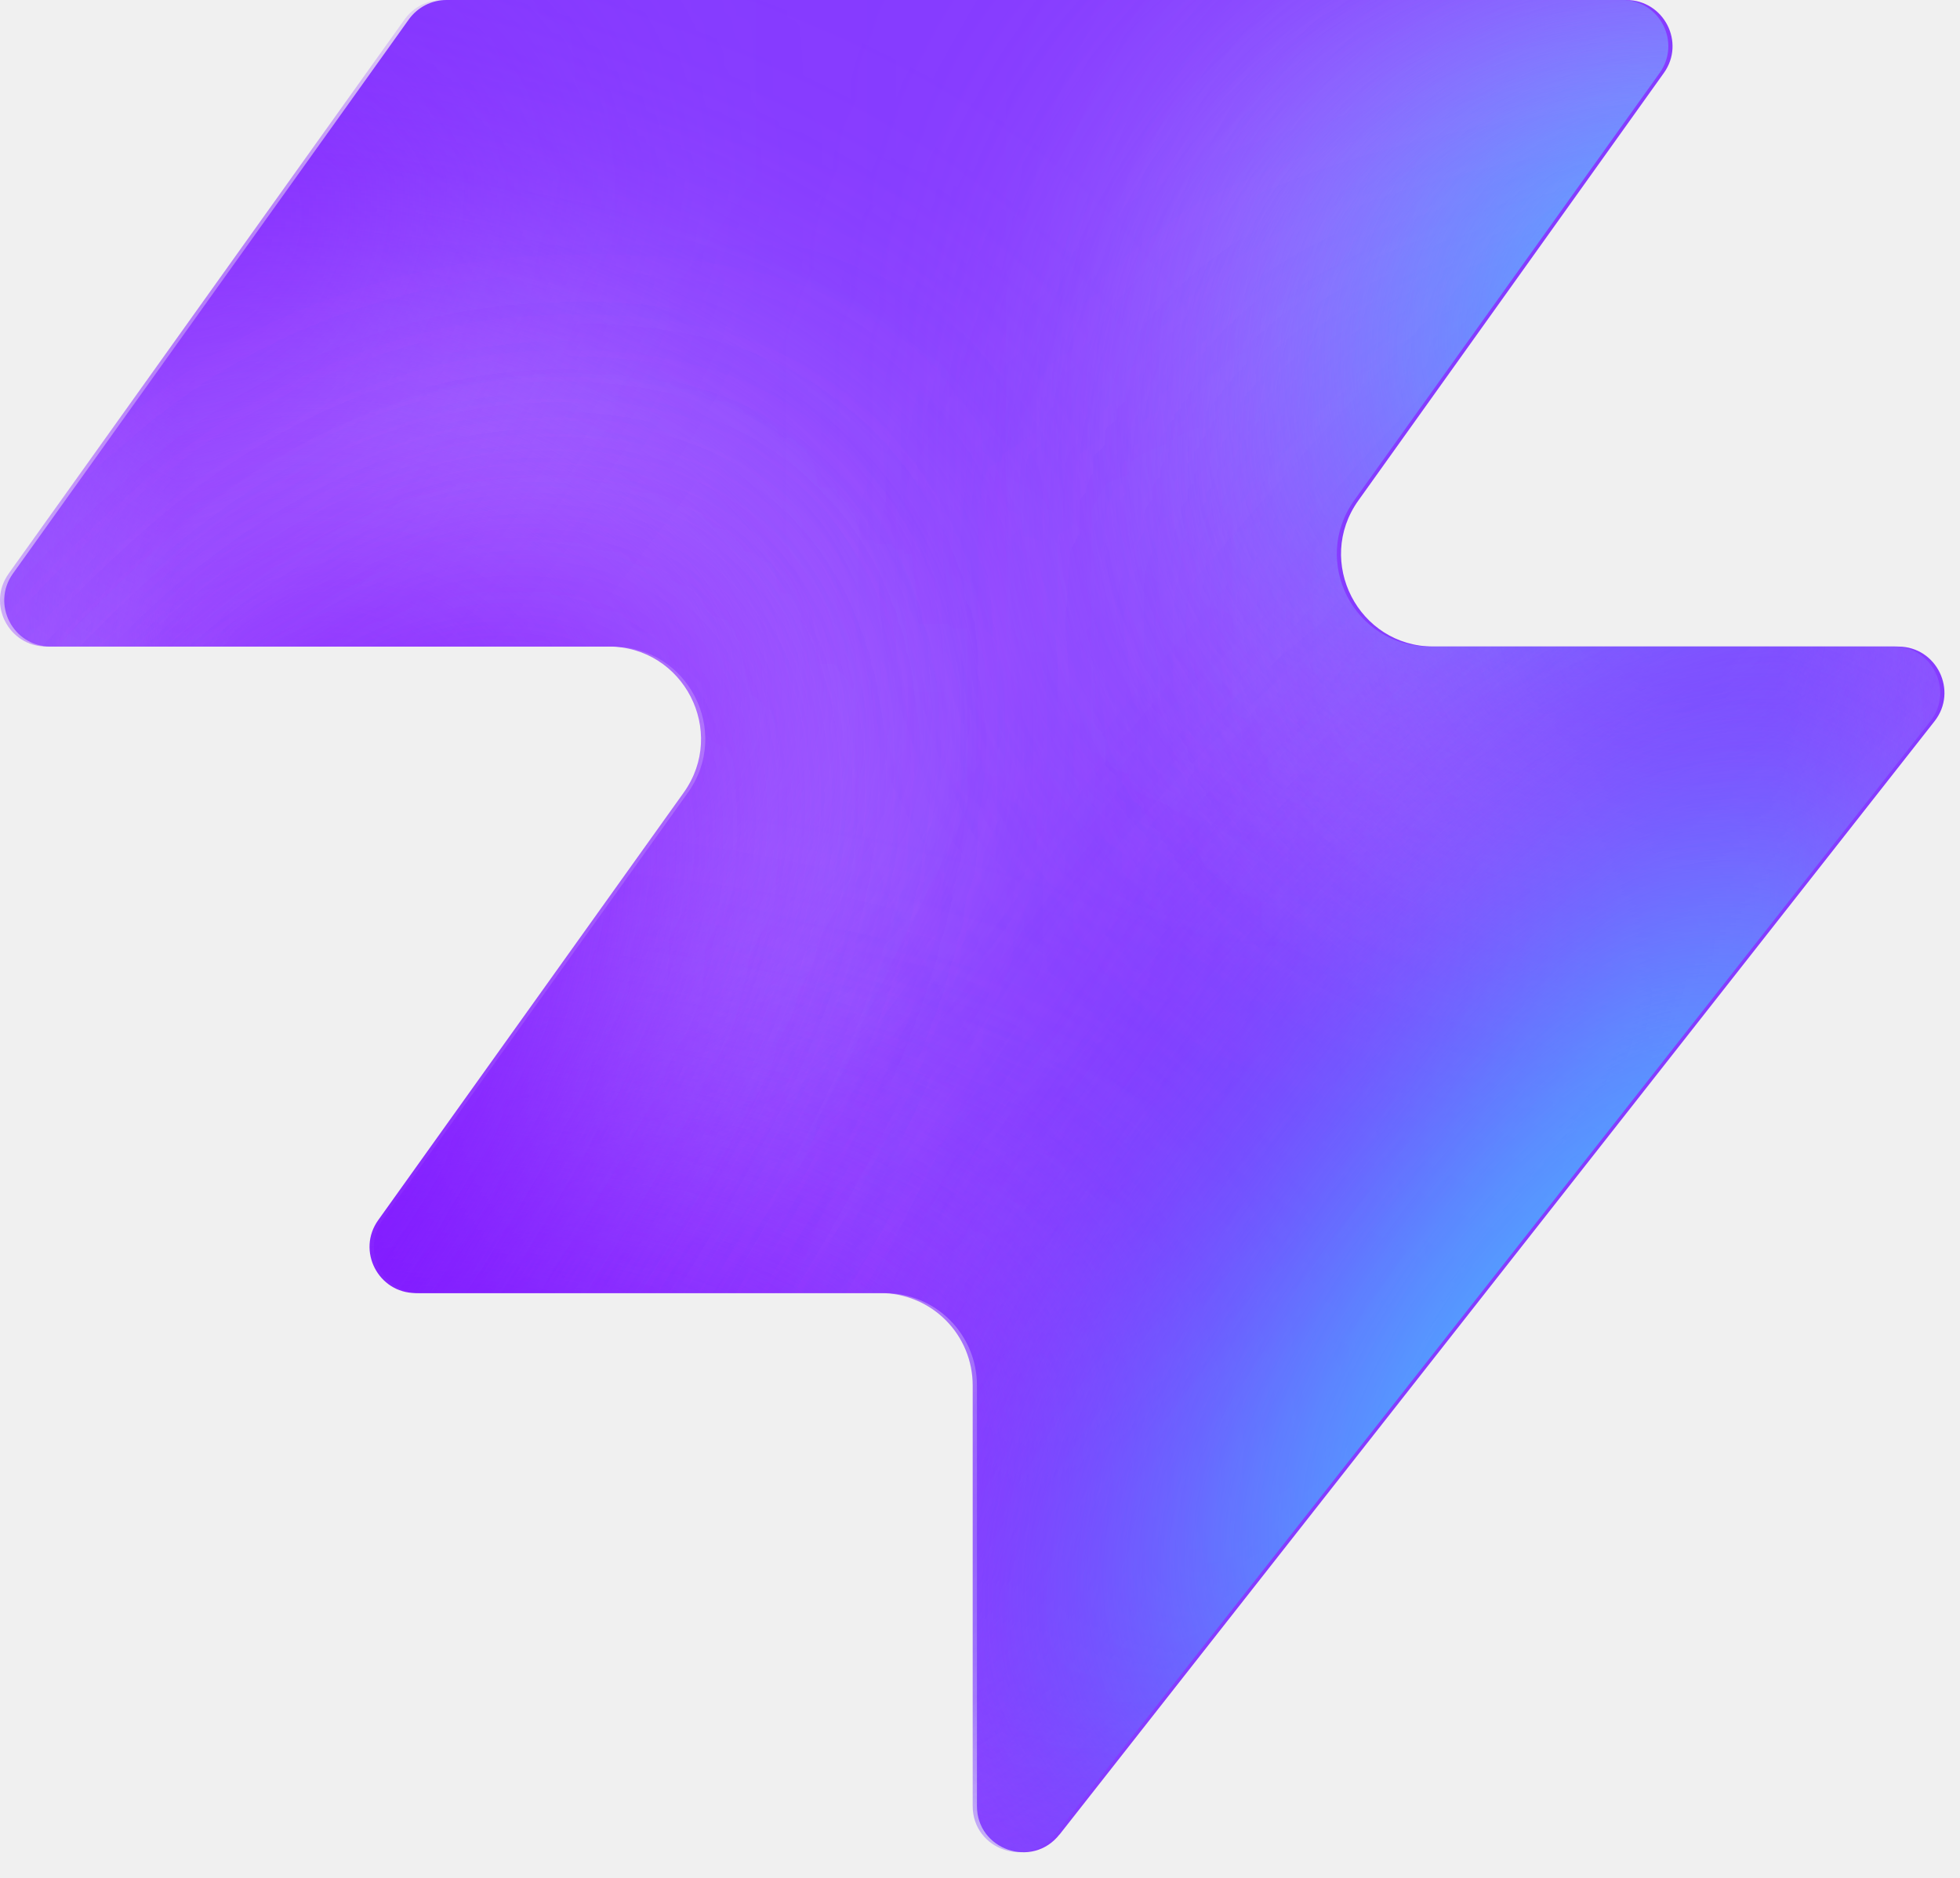
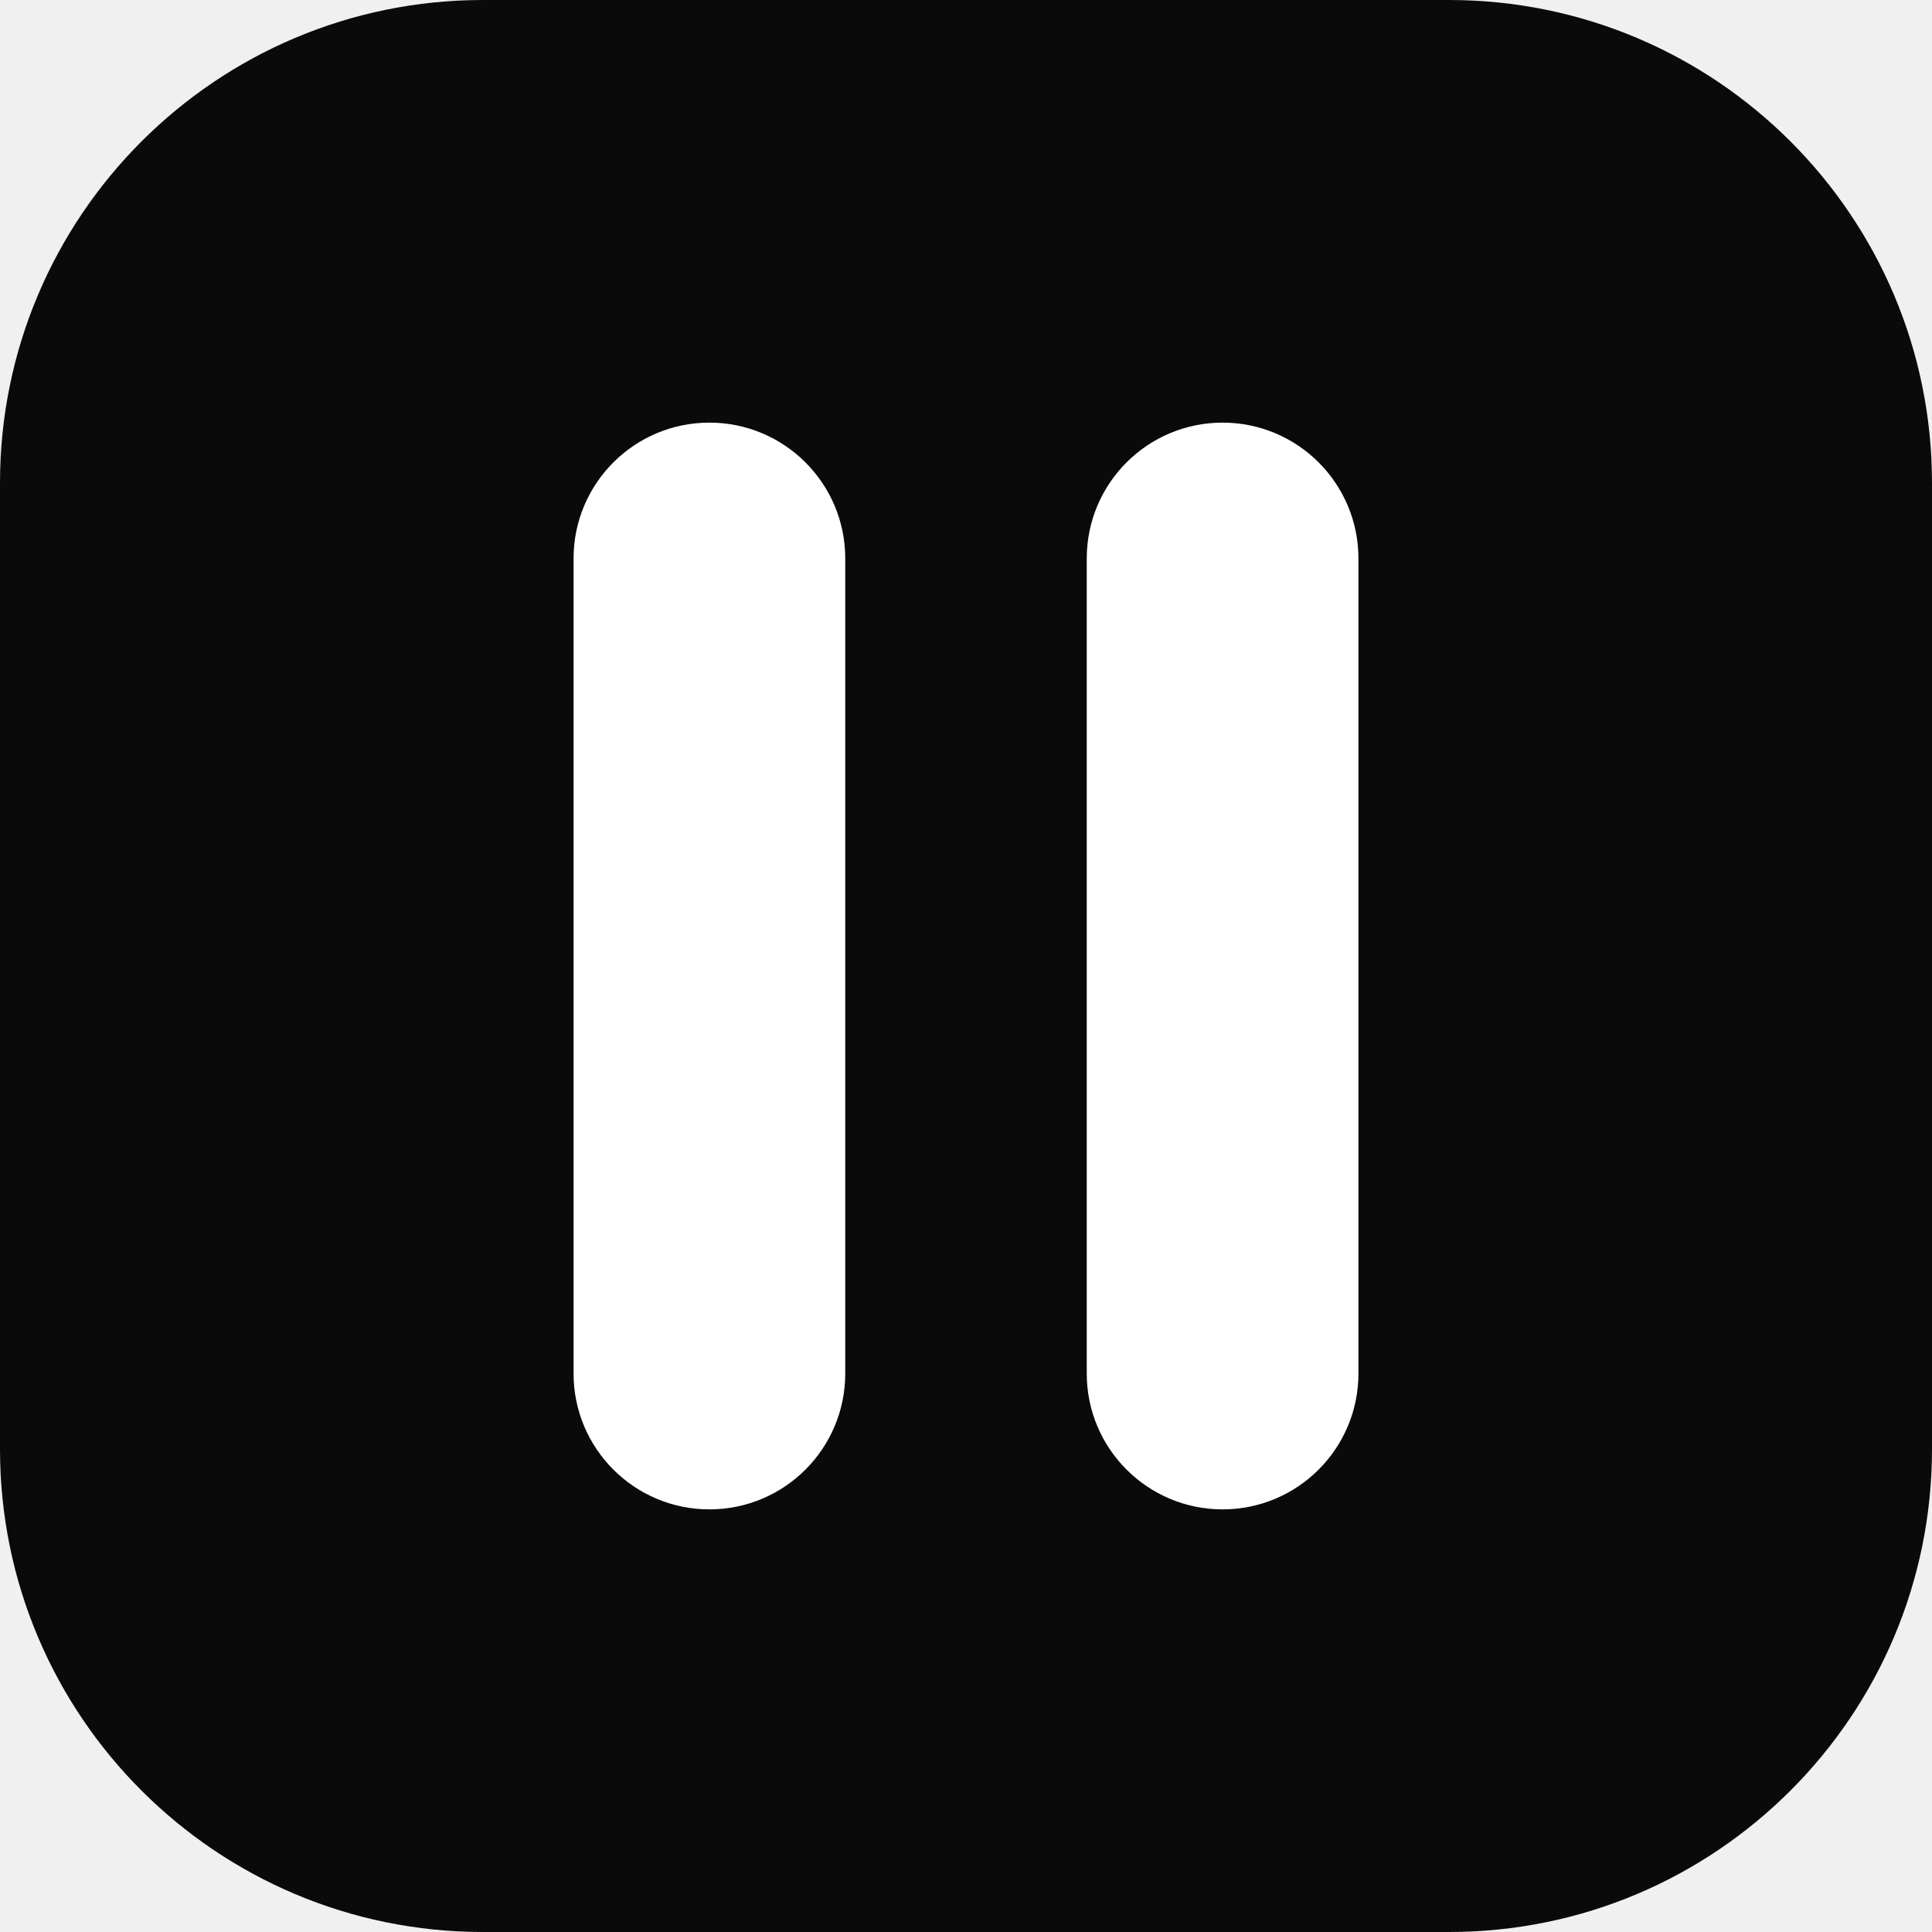
- <svg xmlns="http://www.w3.org/2000/svg" width="48" height="46" fill="none" viewBox="0 0 48 46">
-   <path fill="#863bff" d="M25.946 44.938c-.664.845-2.021.375-2.021-.698V33.937a2.26 2.26 0 0 0-2.262-2.262H10.287c-.92 0-1.456-1.04-.92-1.788l7.48-10.471c1.07-1.497 0-3.578-1.842-3.578H1.237c-.92 0-1.456-1.04-.92-1.788L10.013.474c.214-.297.556-.474.92-.474h28.894c.92 0 1.456 1.04.92 1.788l-7.48 10.471c-1.07 1.498 0 3.579 1.842 3.579h11.377c.943 0 1.473 1.088.89 1.83L25.947 44.94z" style="fill:#863bff;fill:color(display-p3 .525 .23 1);fill-opacity:1" />
-   <mask id="a" width="48" height="46" x="0" y="0" maskUnits="userSpaceOnUse" style="mask-type:alpha">
-     <path fill="#000" d="M25.842 44.938c-.664.844-2.021.375-2.021-.698V33.937a2.26 2.26 0 0 0-2.262-2.262H10.183c-.92 0-1.456-1.04-.92-1.788l7.48-10.471c1.07-1.498 0-3.579-1.842-3.579H1.133c-.92 0-1.456-1.04-.92-1.787L9.91.473c.214-.297.556-.474.92-.474h28.894c.92 0 1.456 1.04.92 1.788l-7.48 10.471c-1.07 1.498 0 3.578 1.842 3.578h11.377c.943 0 1.473 1.088.89 1.832L25.843 44.94z" style="fill:#000;fill-opacity:1" />
-   </mask>
-   <g mask="url(#a)">
-     <g filter="url(#b)">
-       <ellipse cx="5.508" cy="14.704" fill="#ede6ff" rx="5.508" ry="14.704" style="fill:#ede6ff;fill:color(display-p3 .927 .903 1);fill-opacity:1" transform="matrix(.00324 1 1 -.00324 -4.47 31.516)" />
-     </g>
-     <g filter="url(#c)">
-       <ellipse cx="10.399" cy="29.851" fill="#ede6ff" rx="10.399" ry="29.851" style="fill:#ede6ff;fill:color(display-p3 .927 .903 1);fill-opacity:1" transform="matrix(.00324 1 1 -.00324 -39.328 7.883)" />
-     </g>
-     <g filter="url(#d)">
-       <ellipse cx="5.508" cy="30.487" fill="#7e14ff" rx="5.508" ry="30.487" style="fill:#7e14ff;fill:color(display-p3 .492 .077 1);fill-opacity:1" transform="rotate(89.814 -25.913 -14.639)scale(1 -1)" />
-     </g>
-     <g filter="url(#e)">
-       <ellipse cx="5.508" cy="30.599" fill="#7e14ff" rx="5.508" ry="30.599" style="fill:#7e14ff;fill:color(display-p3 .492 .077 1);fill-opacity:1" transform="rotate(89.814 -32.644 -3.334)scale(1 -1)" />
-     </g>
-     <g filter="url(#f)">
-       <ellipse cx="5.508" cy="30.599" fill="#7e14ff" rx="5.508" ry="30.599" style="fill:#7e14ff;fill:color(display-p3 .492 .077 1);fill-opacity:1" transform="matrix(.00324 1 1 -.00324 -34.34 30.47)" />
-     </g>
-     <g filter="url(#g)">
-       <ellipse cx="14.072" cy="22.078" fill="#ede6ff" rx="14.072" ry="22.078" style="fill:#ede6ff;fill:color(display-p3 .927 .903 1);fill-opacity:1" transform="rotate(93.35 24.506 48.493)scale(-1 1)" />
-     </g>
-     <g filter="url(#h)">
-       <ellipse cx="3.47" cy="21.501" fill="#7e14ff" rx="3.47" ry="21.501" style="fill:#7e14ff;fill:color(display-p3 .492 .077 1);fill-opacity:1" transform="rotate(89.009 28.708 47.59)scale(-1 1)" />
-     </g>
-     <g filter="url(#i)">
-       <ellipse cx="3.47" cy="21.501" fill="#7e14ff" rx="3.47" ry="21.501" style="fill:#7e14ff;fill:color(display-p3 .492 .077 1);fill-opacity:1" transform="rotate(89.009 28.708 47.59)scale(-1 1)" />
-     </g>
-     <g filter="url(#j)">
-       <ellipse cx=".387" cy="8.972" fill="#7e14ff" rx="4.407" ry="29.108" style="fill:#7e14ff;fill:color(display-p3 .492 .077 1);fill-opacity:1" transform="rotate(39.51 .387 8.972)" />
-     </g>
-     <g filter="url(#k)">
-       <ellipse cx="47.523" cy="-6.092" fill="#7e14ff" rx="4.407" ry="29.108" style="fill:#7e14ff;fill:color(display-p3 .492 .077 1);fill-opacity:1" transform="rotate(37.892 47.523 -6.092)" />
-     </g>
-     <g filter="url(#l)">
-       <ellipse cx="41.412" cy="6.333" fill="#47bfff" rx="5.971" ry="9.665" style="fill:#47bfff;fill:color(display-p3 .28 .748 1);fill-opacity:1" transform="rotate(37.892 41.412 6.333)" />
-     </g>
-     <g filter="url(#m)">
-       <ellipse cx="-1.879" cy="38.332" fill="#7e14ff" rx="4.407" ry="29.108" style="fill:#7e14ff;fill:color(display-p3 .492 .077 1);fill-opacity:1" transform="rotate(37.892 -1.88 38.332)" />
-     </g>
-     <g filter="url(#n)">
-       <ellipse cx="-1.879" cy="38.332" fill="#7e14ff" rx="4.407" ry="29.108" style="fill:#7e14ff;fill:color(display-p3 .492 .077 1);fill-opacity:1" transform="rotate(37.892 -1.88 38.332)" />
-     </g>
-     <g filter="url(#o)">
-       <ellipse cx="35.651" cy="29.907" fill="#7e14ff" rx="4.407" ry="29.108" style="fill:#7e14ff;fill:color(display-p3 .492 .077 1);fill-opacity:1" transform="rotate(37.892 35.651 29.907)" />
-     </g>
-     <g filter="url(#p)">
-       <ellipse cx="38.418" cy="32.4" fill="#47bfff" rx="5.971" ry="15.297" style="fill:#47bfff;fill:color(display-p3 .28 .748 1);fill-opacity:1" transform="rotate(37.892 38.418 32.4)" />
-     </g>
-   </g>
-   <defs>
-     <filter id="b" width="60.045" height="41.654" x="-19.77" y="16.149" color-interpolation-filters="sRGB" filterUnits="userSpaceOnUse">
-       <feFlood flood-opacity="0" result="BackgroundImageFix" />
-       <feBlend in="SourceGraphic" in2="BackgroundImageFix" result="shape" />
-       <feGaussianBlur result="effect1_foregroundBlur_2002_17158" stdDeviation="7.659" />
-     </filter>
-     <filter id="c" width="90.34" height="51.437" x="-54.613" y="-7.533" color-interpolation-filters="sRGB" filterUnits="userSpaceOnUse">
-       <feFlood flood-opacity="0" result="BackgroundImageFix" />
-       <feBlend in="SourceGraphic" in2="BackgroundImageFix" result="shape" />
-       <feGaussianBlur result="effect1_foregroundBlur_2002_17158" stdDeviation="7.659" />
-     </filter>
-     <filter id="d" width="79.355" height="29.4" x="-49.64" y="2.03" color-interpolation-filters="sRGB" filterUnits="userSpaceOnUse">
-       <feFlood flood-opacity="0" result="BackgroundImageFix" />
-       <feBlend in="SourceGraphic" in2="BackgroundImageFix" result="shape" />
-       <feGaussianBlur result="effect1_foregroundBlur_2002_17158" stdDeviation="4.596" />
-     </filter>
-     <filter id="e" width="79.579" height="29.4" x="-45.045" y="20.029" color-interpolation-filters="sRGB" filterUnits="userSpaceOnUse">
-       <feFlood flood-opacity="0" result="BackgroundImageFix" />
-       <feBlend in="SourceGraphic" in2="BackgroundImageFix" result="shape" />
-       <feGaussianBlur result="effect1_foregroundBlur_2002_17158" stdDeviation="4.596" />
-     </filter>
-     <filter id="f" width="79.579" height="29.4" x="-43.513" y="21.178" color-interpolation-filters="sRGB" filterUnits="userSpaceOnUse">
-       <feFlood flood-opacity="0" result="BackgroundImageFix" />
-       <feBlend in="SourceGraphic" in2="BackgroundImageFix" result="shape" />
-       <feGaussianBlur result="effect1_foregroundBlur_2002_17158" stdDeviation="4.596" />
-     </filter>
-     <filter id="g" width="74.749" height="58.852" x="15.756" y="-17.901" color-interpolation-filters="sRGB" filterUnits="userSpaceOnUse">
-       <feFlood flood-opacity="0" result="BackgroundImageFix" />
-       <feBlend in="SourceGraphic" in2="BackgroundImageFix" result="shape" />
-       <feGaussianBlur result="effect1_foregroundBlur_2002_17158" stdDeviation="7.659" />
-     </filter>
-     <filter id="h" width="61.377" height="25.362" x="23.548" y="2.284" color-interpolation-filters="sRGB" filterUnits="userSpaceOnUse">
-       <feFlood flood-opacity="0" result="BackgroundImageFix" />
-       <feBlend in="SourceGraphic" in2="BackgroundImageFix" result="shape" />
-       <feGaussianBlur result="effect1_foregroundBlur_2002_17158" stdDeviation="4.596" />
-     </filter>
-     <filter id="i" width="61.377" height="25.362" x="23.548" y="2.284" color-interpolation-filters="sRGB" filterUnits="userSpaceOnUse">
-       <feFlood flood-opacity="0" result="BackgroundImageFix" />
-       <feBlend in="SourceGraphic" in2="BackgroundImageFix" result="shape" />
-       <feGaussianBlur result="effect1_foregroundBlur_2002_17158" stdDeviation="4.596" />
-     </filter>
-     <filter id="j" width="56.045" height="63.649" x="-27.636" y="-22.853" color-interpolation-filters="sRGB" filterUnits="userSpaceOnUse">
-       <feFlood flood-opacity="0" result="BackgroundImageFix" />
-       <feBlend in="SourceGraphic" in2="BackgroundImageFix" result="shape" />
-       <feGaussianBlur result="effect1_foregroundBlur_2002_17158" stdDeviation="4.596" />
-     </filter>
-     <filter id="k" width="54.814" height="64.646" x="20.116" y="-38.415" color-interpolation-filters="sRGB" filterUnits="userSpaceOnUse">
-       <feFlood flood-opacity="0" result="BackgroundImageFix" />
-       <feBlend in="SourceGraphic" in2="BackgroundImageFix" result="shape" />
-       <feGaussianBlur result="effect1_foregroundBlur_2002_17158" stdDeviation="4.596" />
-     </filter>
-     <filter id="l" width="33.541" height="35.313" x="24.641" y="-11.323" color-interpolation-filters="sRGB" filterUnits="userSpaceOnUse">
-       <feFlood flood-opacity="0" result="BackgroundImageFix" />
-       <feBlend in="SourceGraphic" in2="BackgroundImageFix" result="shape" />
-       <feGaussianBlur result="effect1_foregroundBlur_2002_17158" stdDeviation="4.596" />
-     </filter>
-     <filter id="m" width="54.814" height="64.646" x="-29.286" y="6.009" color-interpolation-filters="sRGB" filterUnits="userSpaceOnUse">
-       <feFlood flood-opacity="0" result="BackgroundImageFix" />
-       <feBlend in="SourceGraphic" in2="BackgroundImageFix" result="shape" />
-       <feGaussianBlur result="effect1_foregroundBlur_2002_17158" stdDeviation="4.596" />
-     </filter>
-     <filter id="n" width="54.814" height="64.646" x="-29.286" y="6.009" color-interpolation-filters="sRGB" filterUnits="userSpaceOnUse">
-       <feFlood flood-opacity="0" result="BackgroundImageFix" />
-       <feBlend in="SourceGraphic" in2="BackgroundImageFix" result="shape" />
-       <feGaussianBlur result="effect1_foregroundBlur_2002_17158" stdDeviation="4.596" />
-     </filter>
-     <filter id="o" width="54.814" height="64.646" x="8.244" y="-2.416" color-interpolation-filters="sRGB" filterUnits="userSpaceOnUse">
-       <feFlood flood-opacity="0" result="BackgroundImageFix" />
-       <feBlend in="SourceGraphic" in2="BackgroundImageFix" result="shape" />
-       <feGaussianBlur result="effect1_foregroundBlur_2002_17158" stdDeviation="4.596" />
-     </filter>
-     <filter id="p" width="39.409" height="43.623" x="18.713" y="10.588" color-interpolation-filters="sRGB" filterUnits="userSpaceOnUse">
-       <feFlood flood-opacity="0" result="BackgroundImageFix" />
-       <feBlend in="SourceGraphic" in2="BackgroundImageFix" result="shape" />
-       <feGaussianBlur result="effect1_foregroundBlur_2002_17158" stdDeviation="4.596" />
-     </filter>
-   </defs>
+ <svg xmlns="http://www.w3.org/2000/svg" viewBox="0 0 32 32" fill="none">
+   <rect width="32" height="32" rx="8" fill="#0a0a0a" />
+   <rect x="9.5" y="7" width="4.5" height="18" rx="2.25" fill="#ffffff" />
+   <rect x="18" y="7" width="4.5" height="18" rx="2.25" fill="#ffffff" />
</svg>
